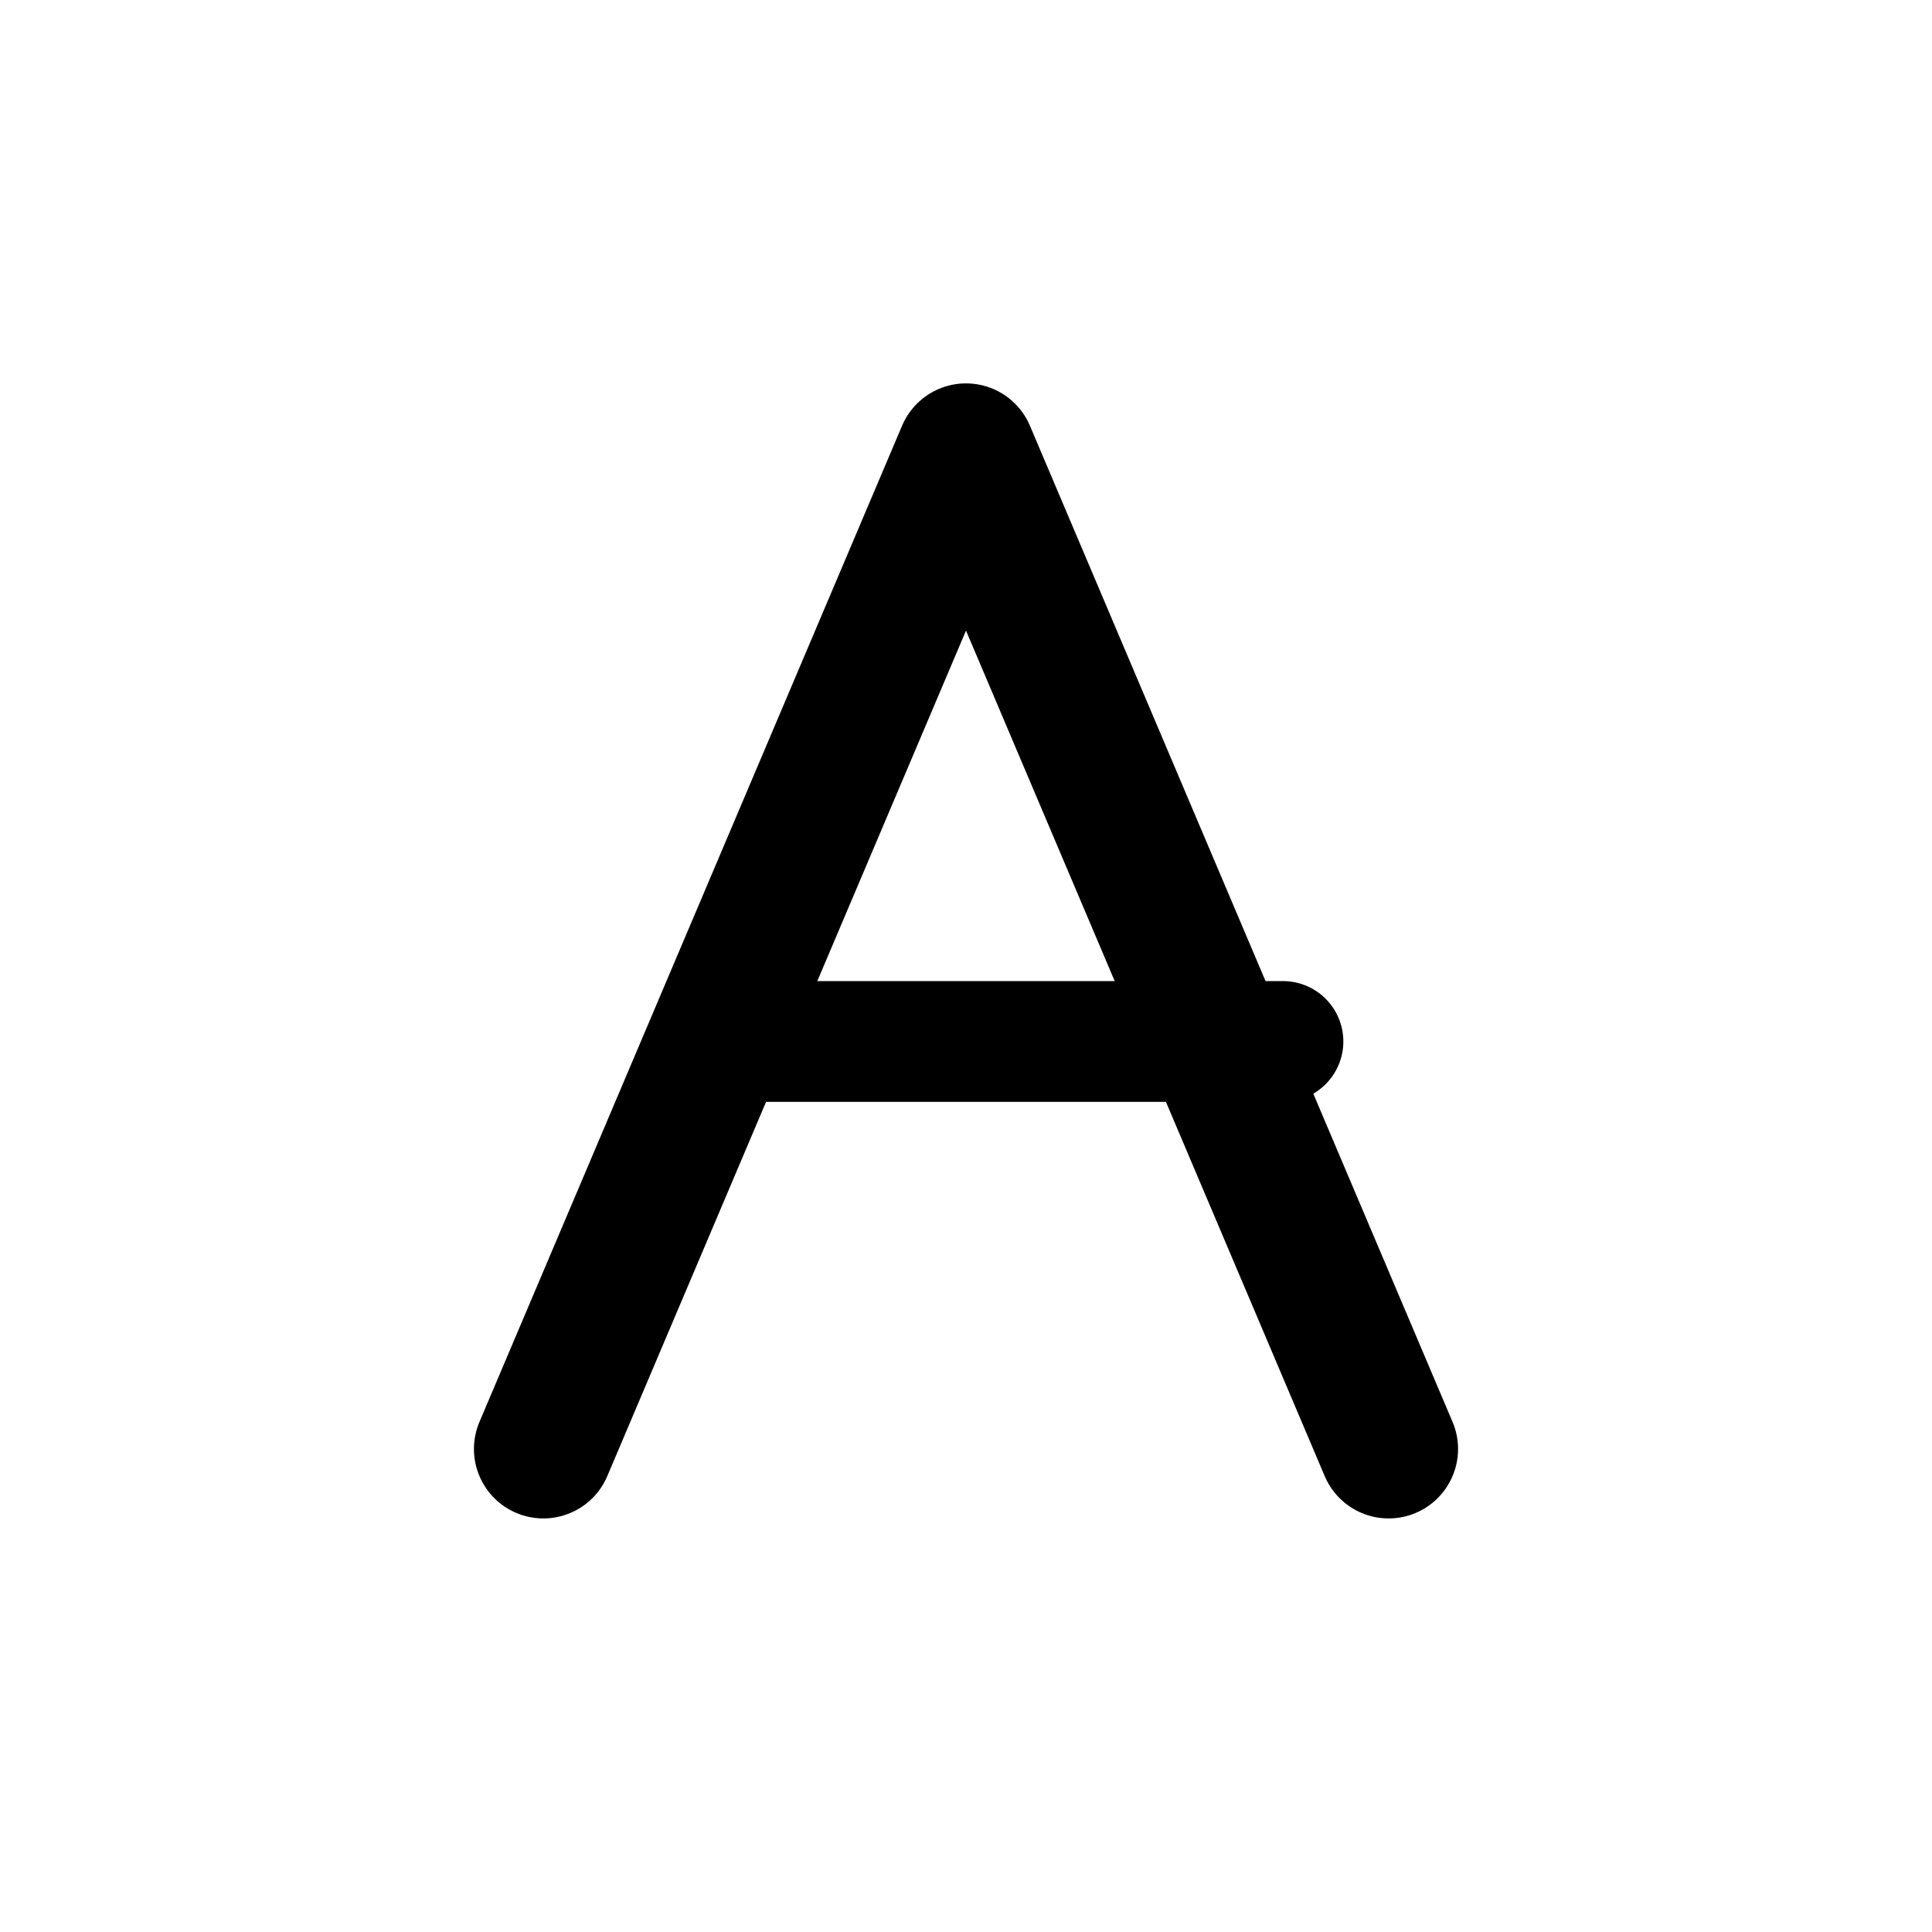
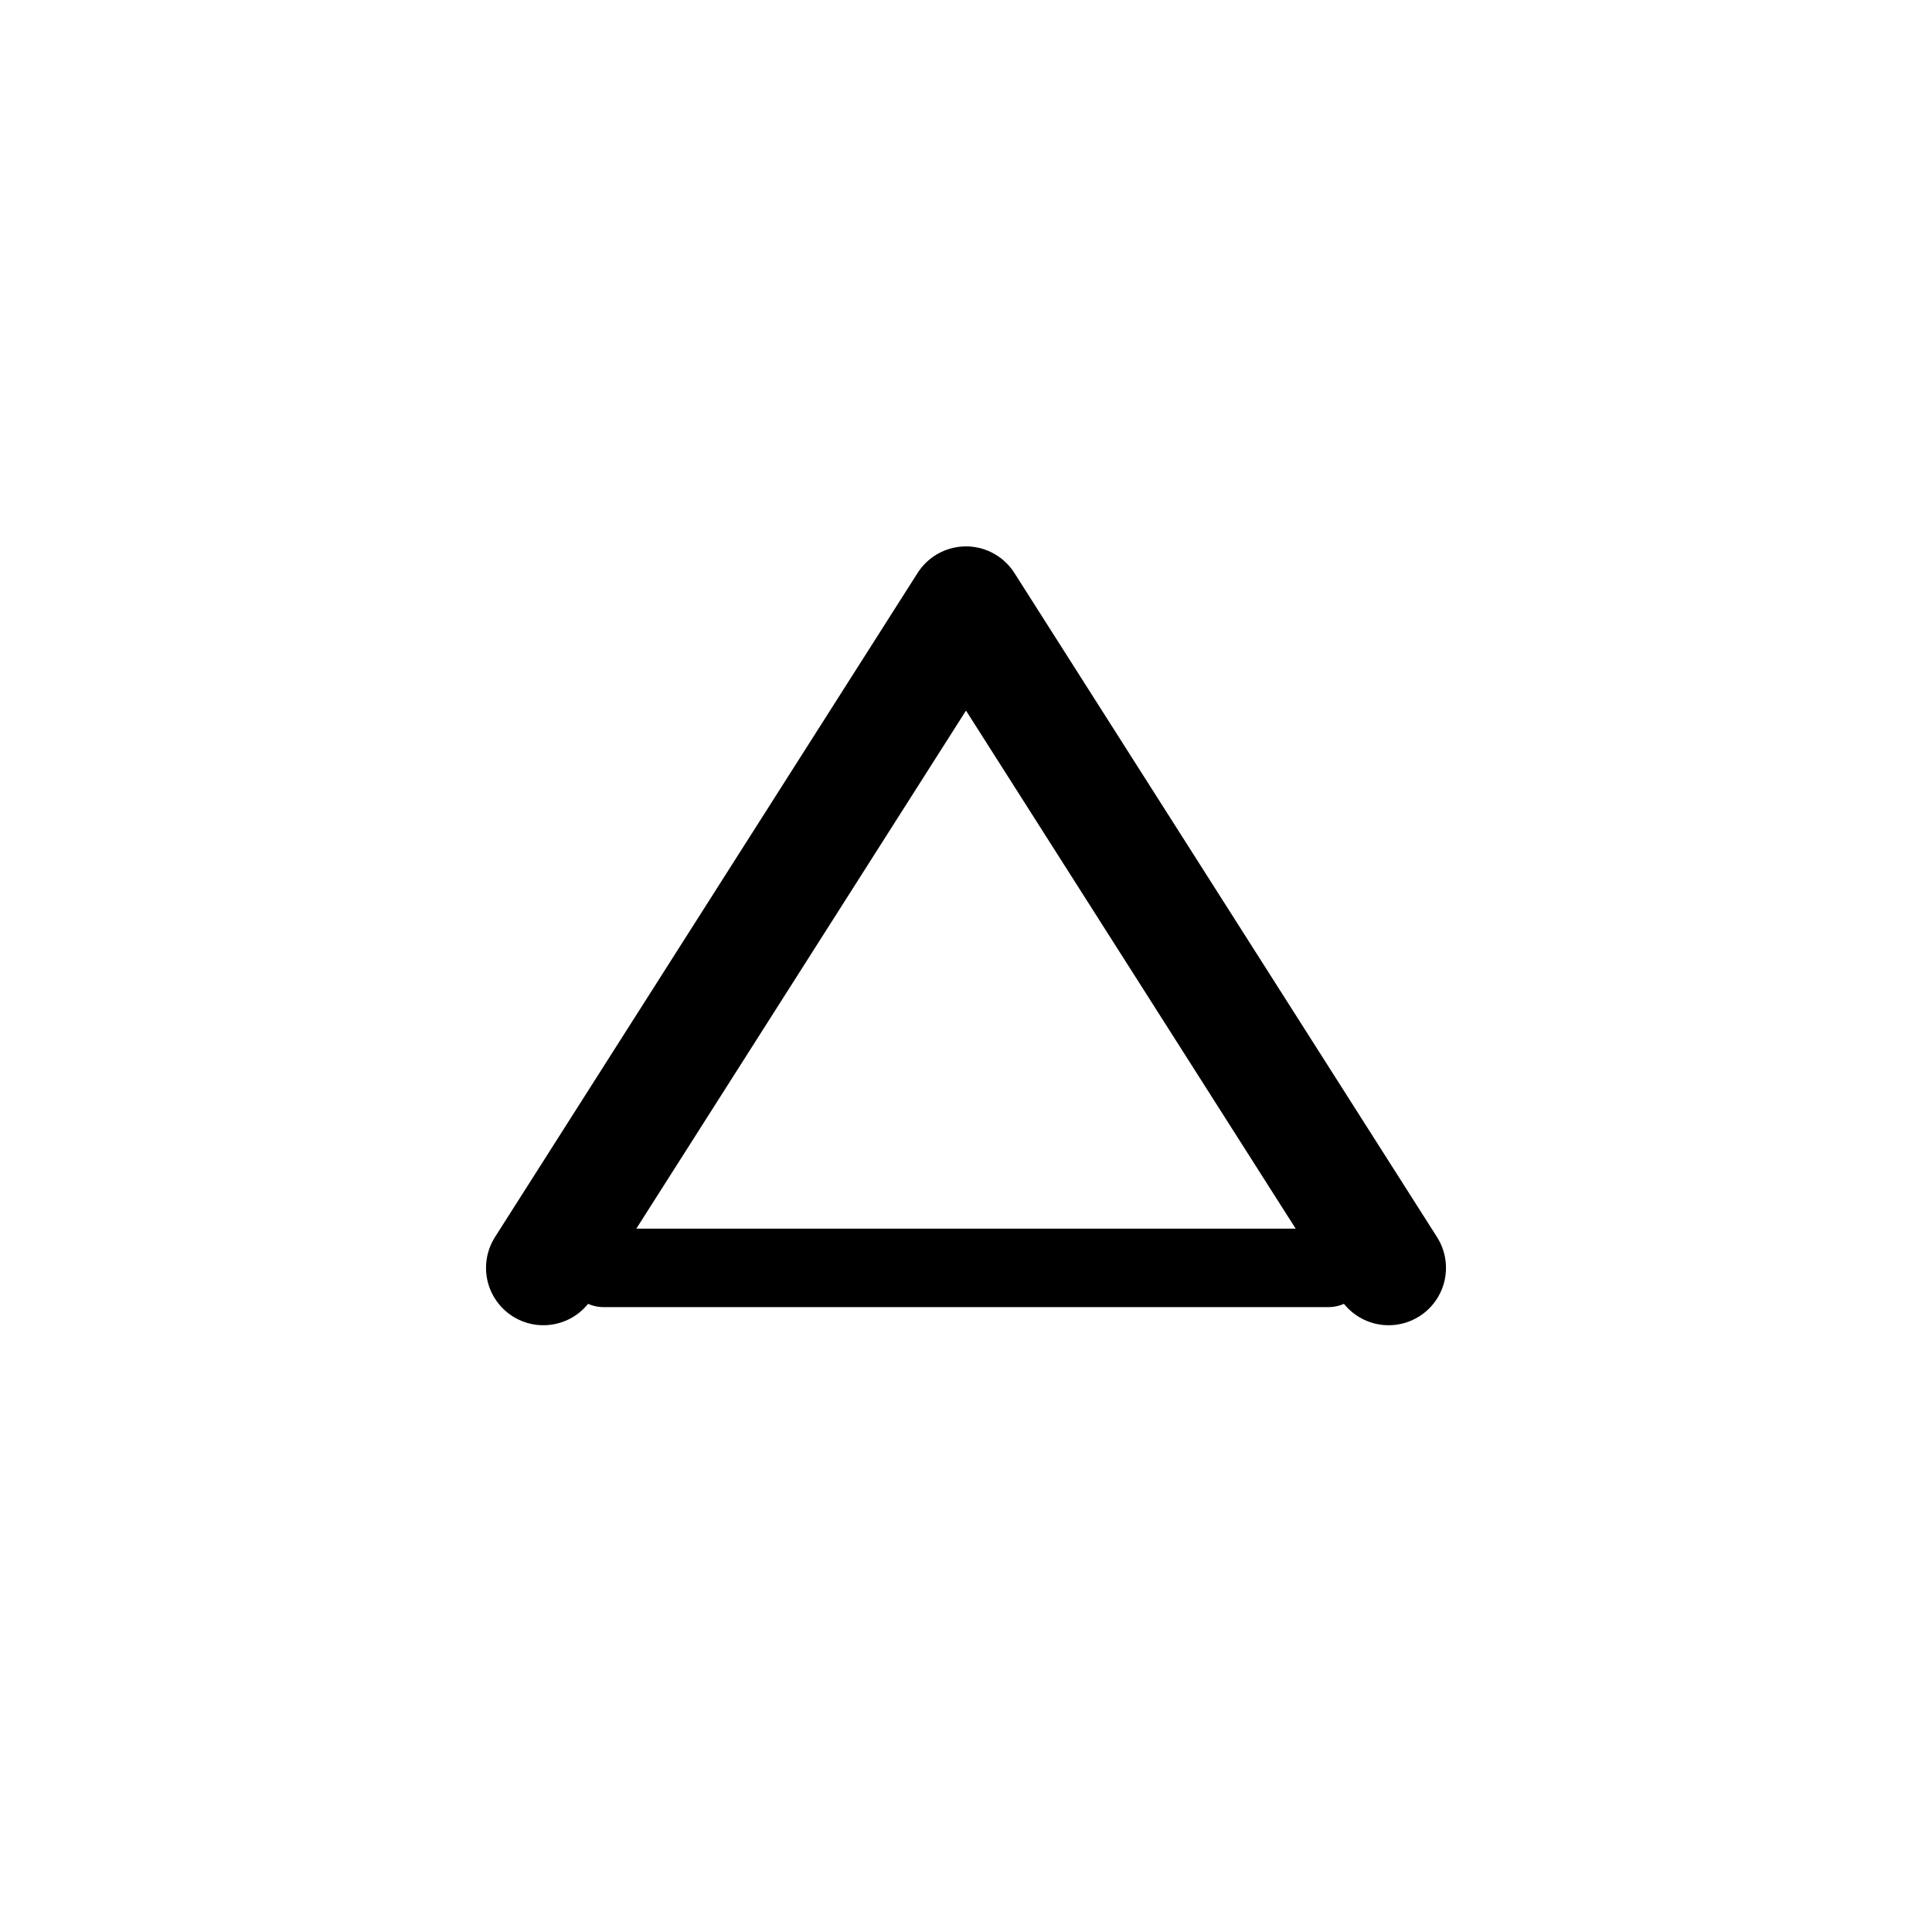
<svg xmlns="http://www.w3.org/2000/svg" viewBox="0 0 64 64">
-   <path d="M18 48 L32 15 L46 48" fill="none" stroke="#000" stroke-width="4.6" stroke-linecap="round" stroke-linejoin="round" />
-   <path d="M24.2 34.5 H42.5" fill="none" stroke="#000" stroke-width="4" stroke-linecap="round" />
+   <path d="M18 42 L32 20 L46 42" fill="none" stroke="#000" stroke-width="3.8" stroke-linecap="round" stroke-linejoin="round" />
+   <path d="M20 42 H44" fill="none" stroke="#000" stroke-width="2.6" stroke-linecap="round" />
</svg>
